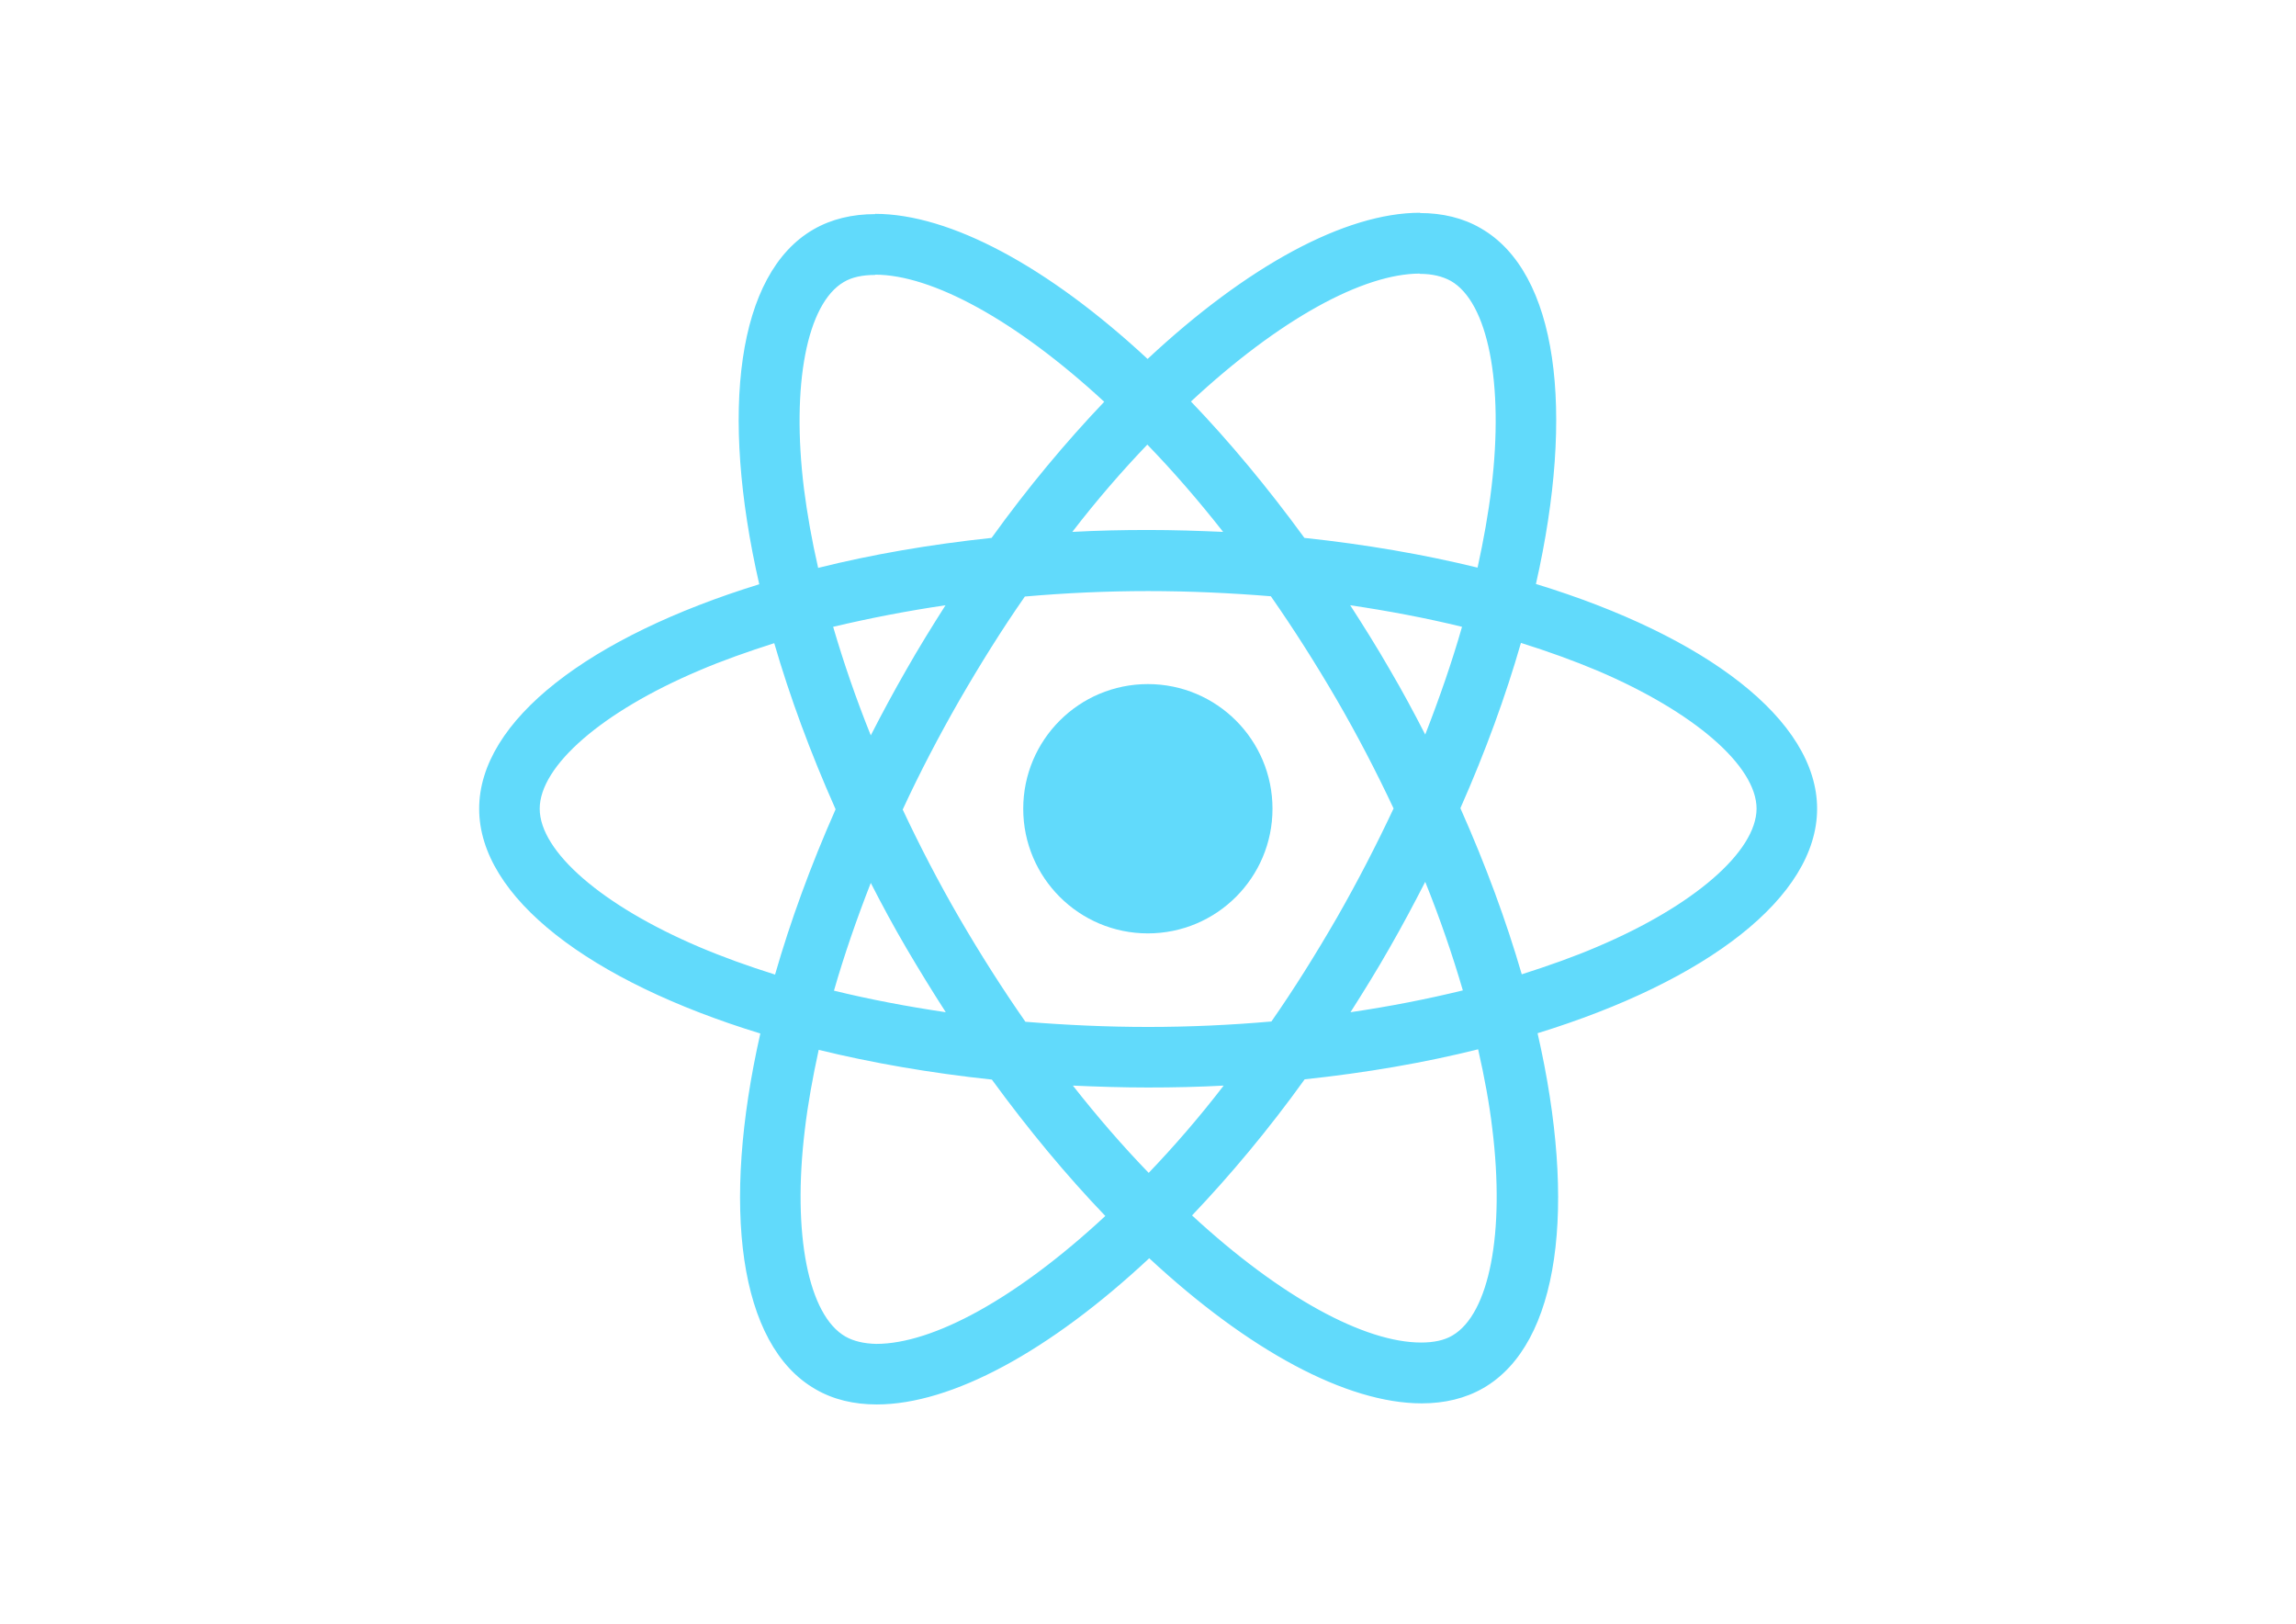
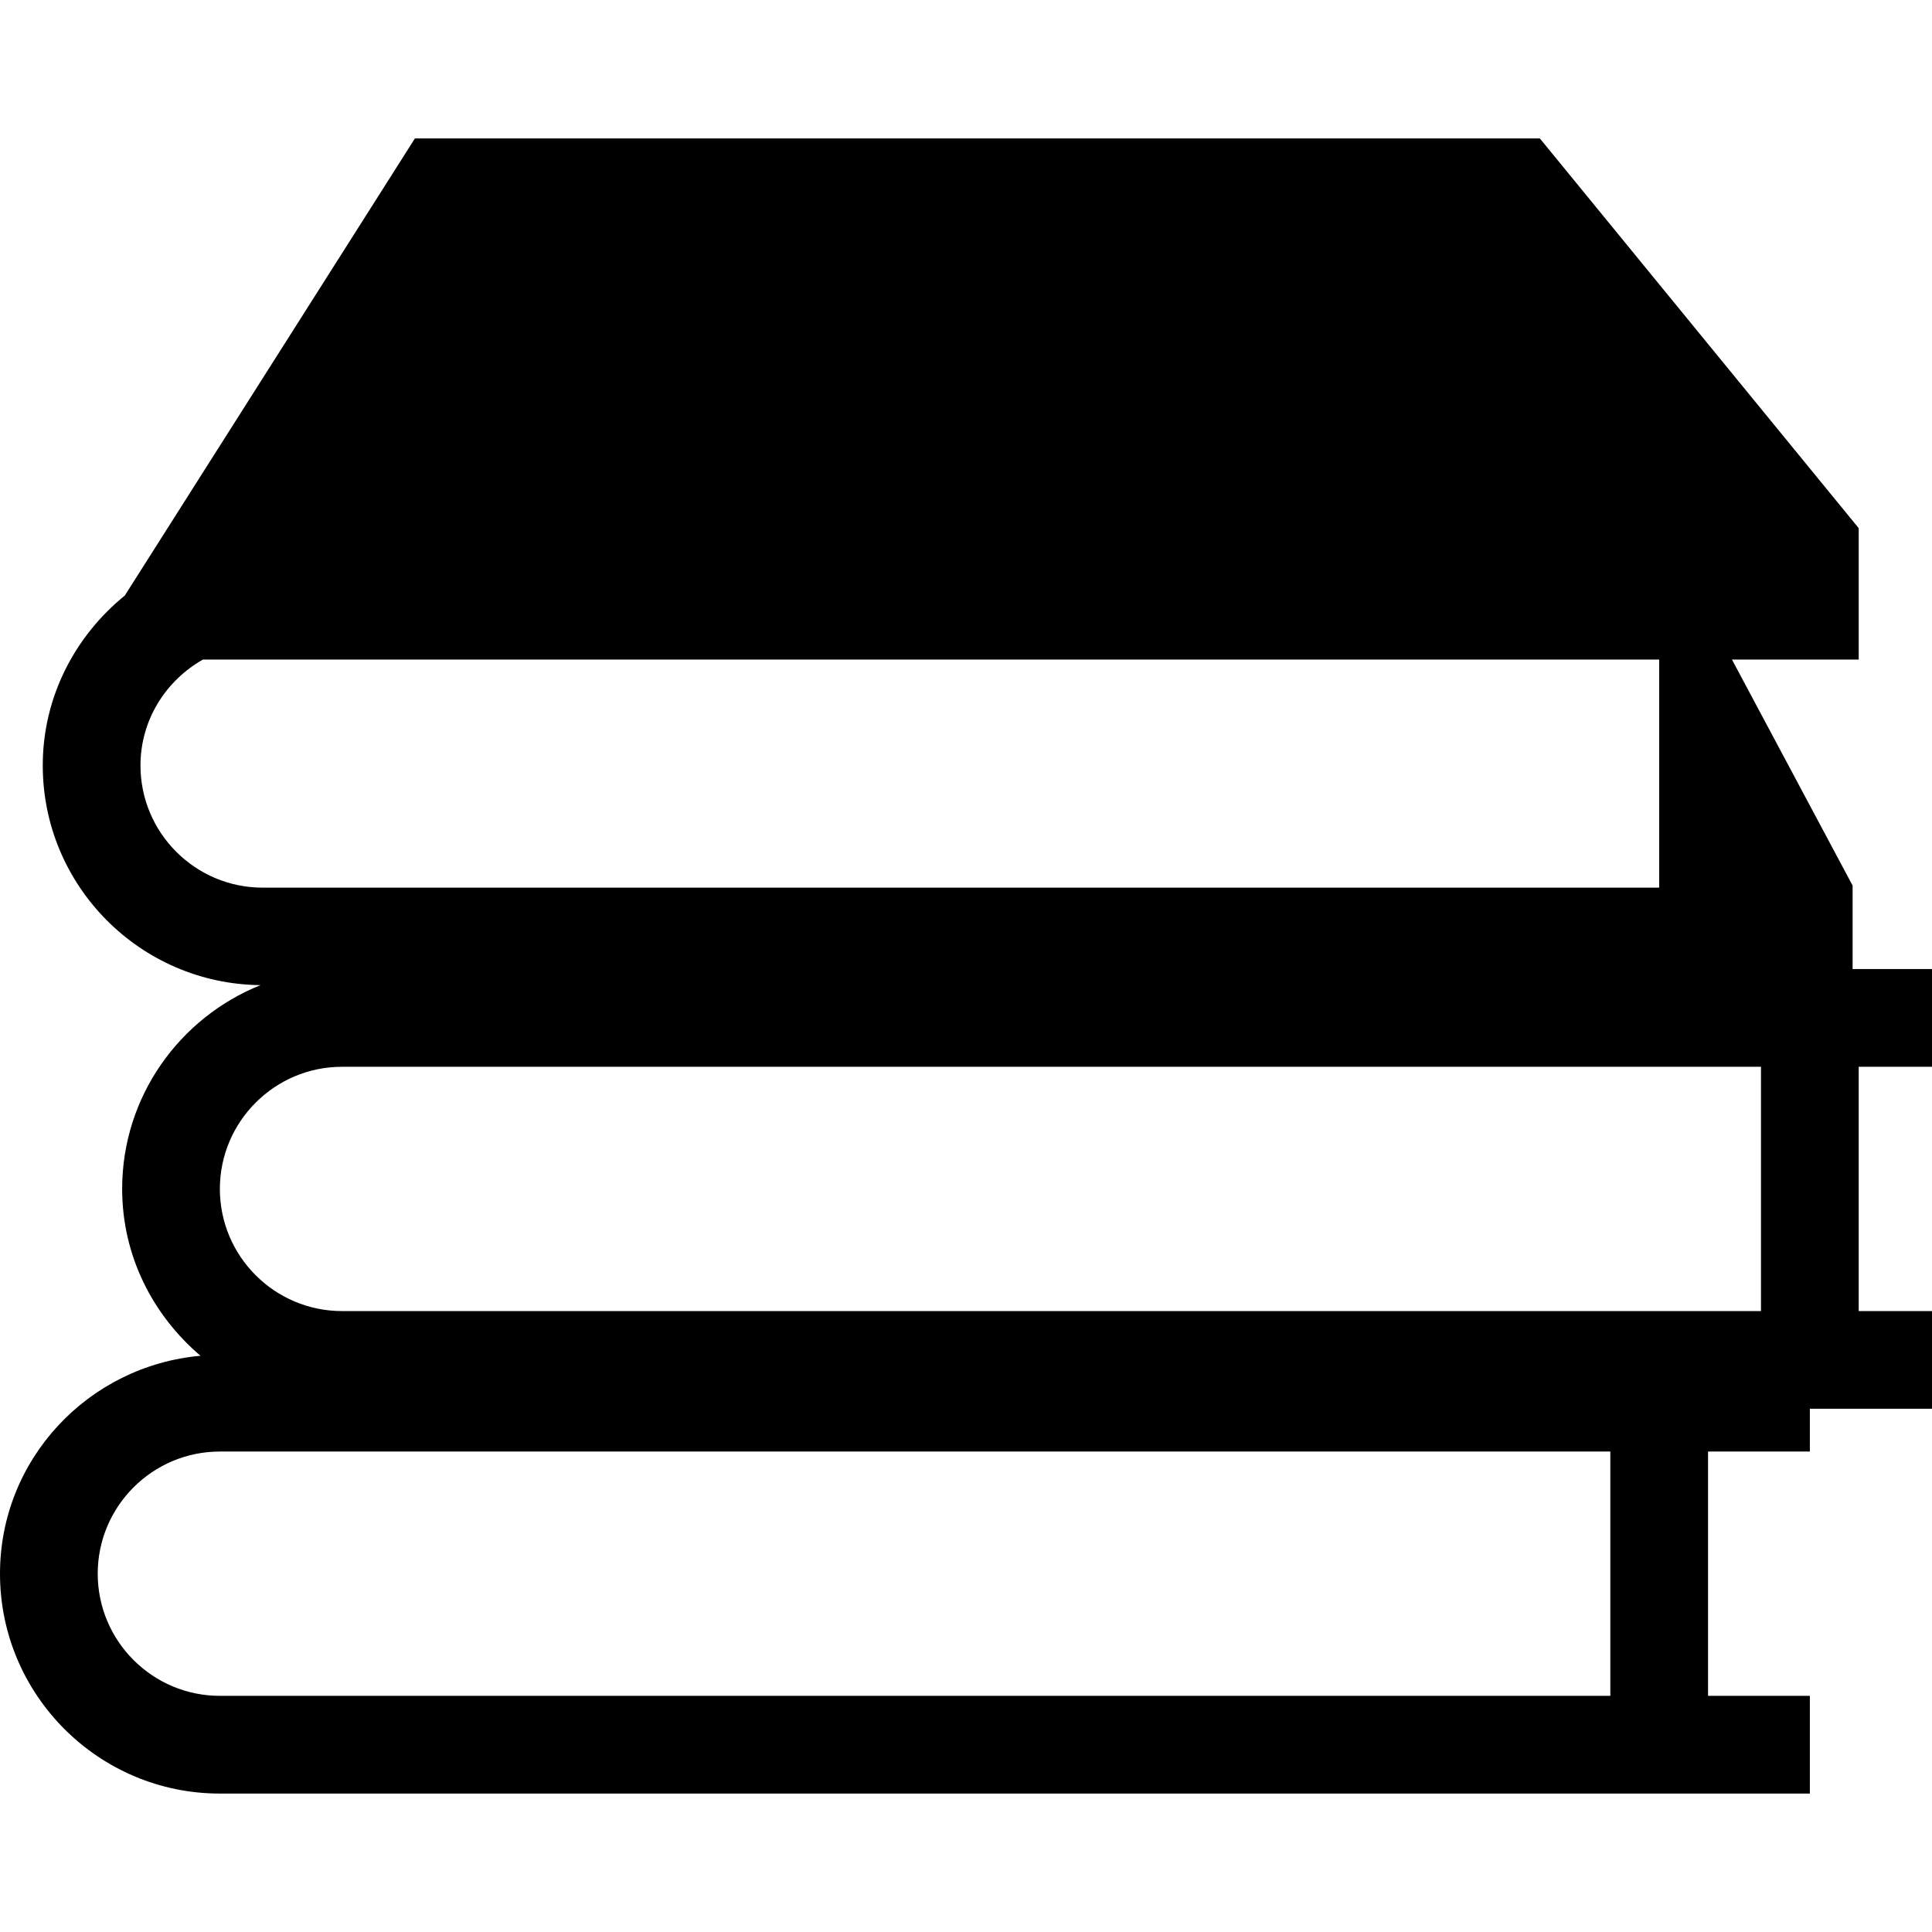
- <svg xmlns="http://www.w3.org/2000/svg" viewBox="0 0 841.9 595.3">
-   <g fill="#61DAFB">
-     <path d="M666.3 296.5c0-32.5-40.7-63.3-103.1-82.4 14.4-63.6 8-114.2-20.2-130.4-6.5-3.8-14.1-5.6-22.4-5.6v22.3c4.6 0 8.3.9 11.4 2.6 13.6 7.8 19.5 37.5 14.9 75.7-1.1 9.4-2.9 19.3-5.1 29.4-19.6-4.8-41-8.5-63.5-10.9-13.5-18.5-27.5-35.3-41.6-50 32.6-30.3 63.2-46.9 84-46.9V78c-27.5 0-63.5 19.6-99.9 53.6-36.4-33.8-72.4-53.2-99.9-53.2v22.3c20.7 0 51.4 16.5 84 46.6-14 14.7-28 31.4-41.3 49.9-22.6 2.4-44 6.1-63.6 11-2.3-10-4-19.7-5.2-29-4.7-38.2 1.1-67.9 14.6-75.8 3-1.8 6.9-2.6 11.5-2.6V78.5c-8.4 0-16 1.8-22.6 5.6-28.1 16.2-34.4 66.7-19.9 130.1-62.2 19.2-102.7 49.9-102.7 82.3 0 32.5 40.7 63.3 103.1 82.4-14.4 63.6-8 114.2 20.2 130.4 6.5 3.8 14.1 5.6 22.5 5.6 27.5 0 63.5-19.6 99.9-53.6 36.4 33.8 72.4 53.2 99.9 53.2 8.4 0 16-1.8 22.6-5.6 28.1-16.2 34.4-66.7 19.9-130.1 62-19.1 102.5-49.9 102.5-82.3zm-130.2-66.7c-3.7 12.9-8.3 26.2-13.5 39.5-4.1-8-8.4-16-13.1-24-4.6-8-9.5-15.8-14.4-23.4 14.2 2.1 27.9 4.7 41 7.9zm-45.8 106.5c-7.8 13.5-15.8 26.3-24.1 38.2-14.9 1.3-30 2-45.2 2-15.1 0-30.2-.7-45-1.9-8.3-11.9-16.4-24.6-24.2-38-7.6-13.1-14.5-26.4-20.8-39.8 6.2-13.4 13.2-26.8 20.7-39.9 7.8-13.5 15.8-26.3 24.1-38.2 14.9-1.3 30-2 45.2-2 15.1 0 30.2.7 45 1.9 8.3 11.9 16.4 24.6 24.2 38 7.6 13.1 14.5 26.4 20.8 39.8-6.3 13.4-13.2 26.8-20.7 39.9zm32.3-13c5.4 13.4 10 26.8 13.8 39.8-13.1 3.2-26.9 5.9-41.2 8 4.9-7.7 9.8-15.6 14.4-23.7 4.6-8 8.9-16.1 13-24.1zM421.2 430c-9.3-9.6-18.6-20.3-27.8-32 9 .4 18.2.7 27.5.7 9.4 0 18.7-.2 27.8-.7-9 11.7-18.3 22.4-27.5 32zm-74.4-58.9c-14.2-2.1-27.9-4.7-41-7.9 3.7-12.9 8.3-26.2 13.5-39.5 4.1 8 8.4 16 13.1 24 4.7 8 9.5 15.8 14.4 23.4zM420.7 163c9.3 9.6 18.6 20.3 27.8 32-9-.4-18.2-.7-27.5-.7-9.4 0-18.7.2-27.8.7 9-11.7 18.3-22.4 27.5-32zm-74 58.9c-4.9 7.7-9.8 15.6-14.4 23.7-4.6 8-8.9 16-13 24-5.4-13.4-10-26.8-13.8-39.8 13.1-3.1 26.9-5.8 41.2-7.9zm-90.5 125.2c-35.4-15.1-58.3-34.9-58.3-50.6 0-15.7 22.9-35.6 58.3-50.6 8.6-3.7 18-7 27.7-10.1 5.7 19.6 13.2 40 22.5 60.9-9.2 20.8-16.6 41.1-22.2 60.6-9.9-3.1-19.3-6.5-28-10.2zM310 490c-13.6-7.8-19.5-37.5-14.9-75.7 1.1-9.4 2.9-19.3 5.1-29.4 19.6 4.8 41 8.5 63.5 10.9 13.5 18.5 27.5 35.3 41.6 50-32.6 30.3-63.2 46.9-84 46.9-4.5-.1-8.3-1-11.3-2.7zm237.2-76.2c4.7 38.2-1.1 67.9-14.6 75.8-3 1.8-6.9 2.6-11.5 2.6-20.7 0-51.4-16.5-84-46.6 14-14.7 28-31.4 41.3-49.9 22.6-2.4 44-6.1 63.6-11 2.3 10.1 4.1 19.8 5.2 29.1zm38.5-66.7c-8.6 3.7-18 7-27.7 10.1-5.7-19.6-13.2-40-22.5-60.9 9.2-20.8 16.6-41.1 22.2-60.6 9.9 3.1 19.3 6.5 28.1 10.2 35.4 15.1 58.3 34.9 58.3 50.6-.1 15.7-23 35.6-58.4 50.6zM320.8 78.4z" />
-     <circle cx="420.9" cy="296.5" r="45.7" />
-     <path d="M520.5 78.1z" />
+ <svg xmlns="http://www.w3.org/2000/svg" version="1.1" id="Capa_1" x="0px" y="0px" width="795.035px" height="795.035px" viewBox="0 0 795.035 795.035" style="enable-background:new 0 0 795.035 795.035;" xml:space="preserve">
+   <g>
+     <path d="M0,647.589c0,49.892,40.588,90.479,90.479,90.479h20.108h552.079h40.211h41.895v-40.212h-41.895V597.322h41.895v-17.594   h20.104h30.16v-40.212h-30.16V438.989h30.16v-40.211h-30.16h-2.513v-13.395v-20.107v-0.863l-49.647-92.992h52.161v-54.073   L633.665,56.968H170.738L51.356,245.075c-20.417,16.612-33.76,41.625-33.76,69.935c0,49.581,40.114,89.89,89.593,90.383   c-33.291,13.372-56.922,45.847-56.922,83.864c0,27.604,12.688,52.046,32.242,68.656C36.395,562.022,0,600.426,0,647.589z    M57.806,315.01c0-18.75,10.429-34.946,25.686-43.586h599.278v93.854H108.074C80.359,365.276,57.806,342.72,57.806,315.01z    M140.747,438.991h20.106h563.809v100.526H160.853h-20.106c-27.715,0-50.268-22.541-50.268-50.26   C90.48,461.53,113.032,438.991,140.747,438.991z M90.48,597.322h20.108h552.079v100.533h-552.08H90.479   c-27.713,0-50.265-22.541-50.265-50.267C40.214,619.862,62.767,597.322,90.48,597.322z" />
  </g>
+   <g>
+ </g>
+   <g>
+ </g>
+   <g>
+ </g>
+   <g>
+ </g>
+   <g>
+ </g>
+   <g>
+ </g>
+   <g>
+ </g>
+   <g>
+ </g>
+   <g>
+ </g>
+   <g>
+ </g>
+   <g>
+ </g>
+   <g>
+ </g>
+   <g>
+ </g>
+   <g>
+ </g>
+   <g>
+ </g>
</svg>
